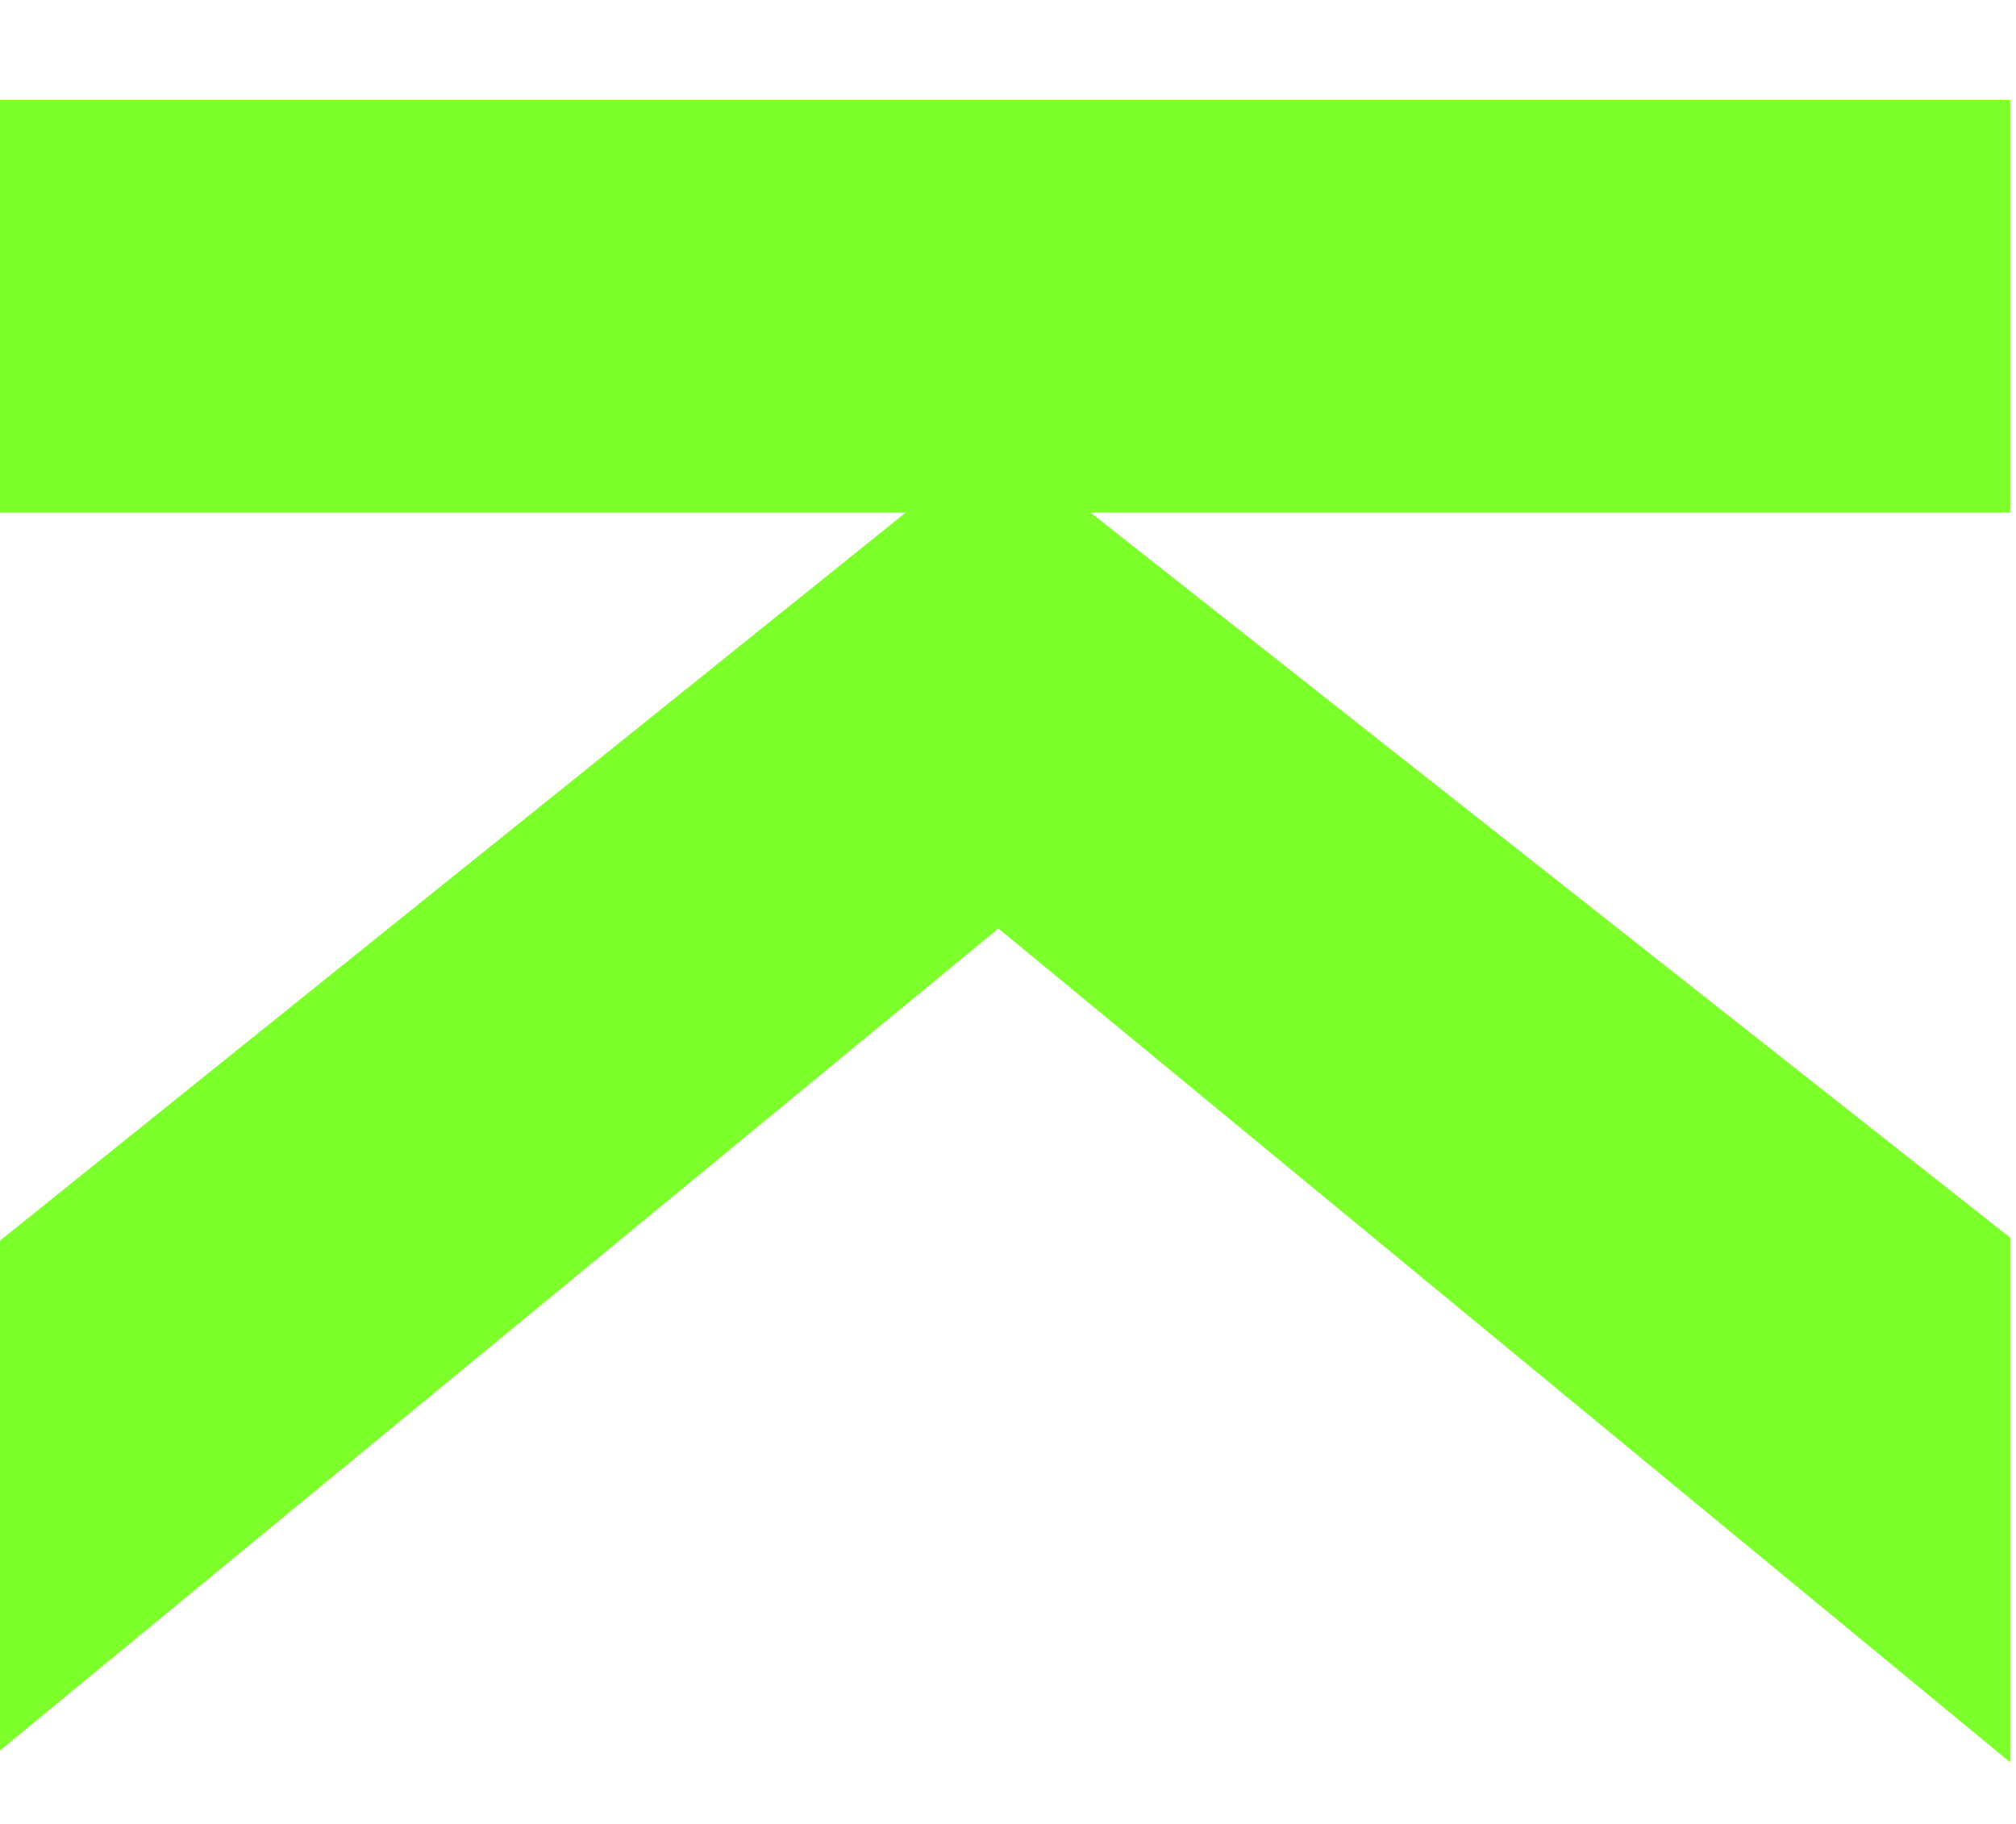
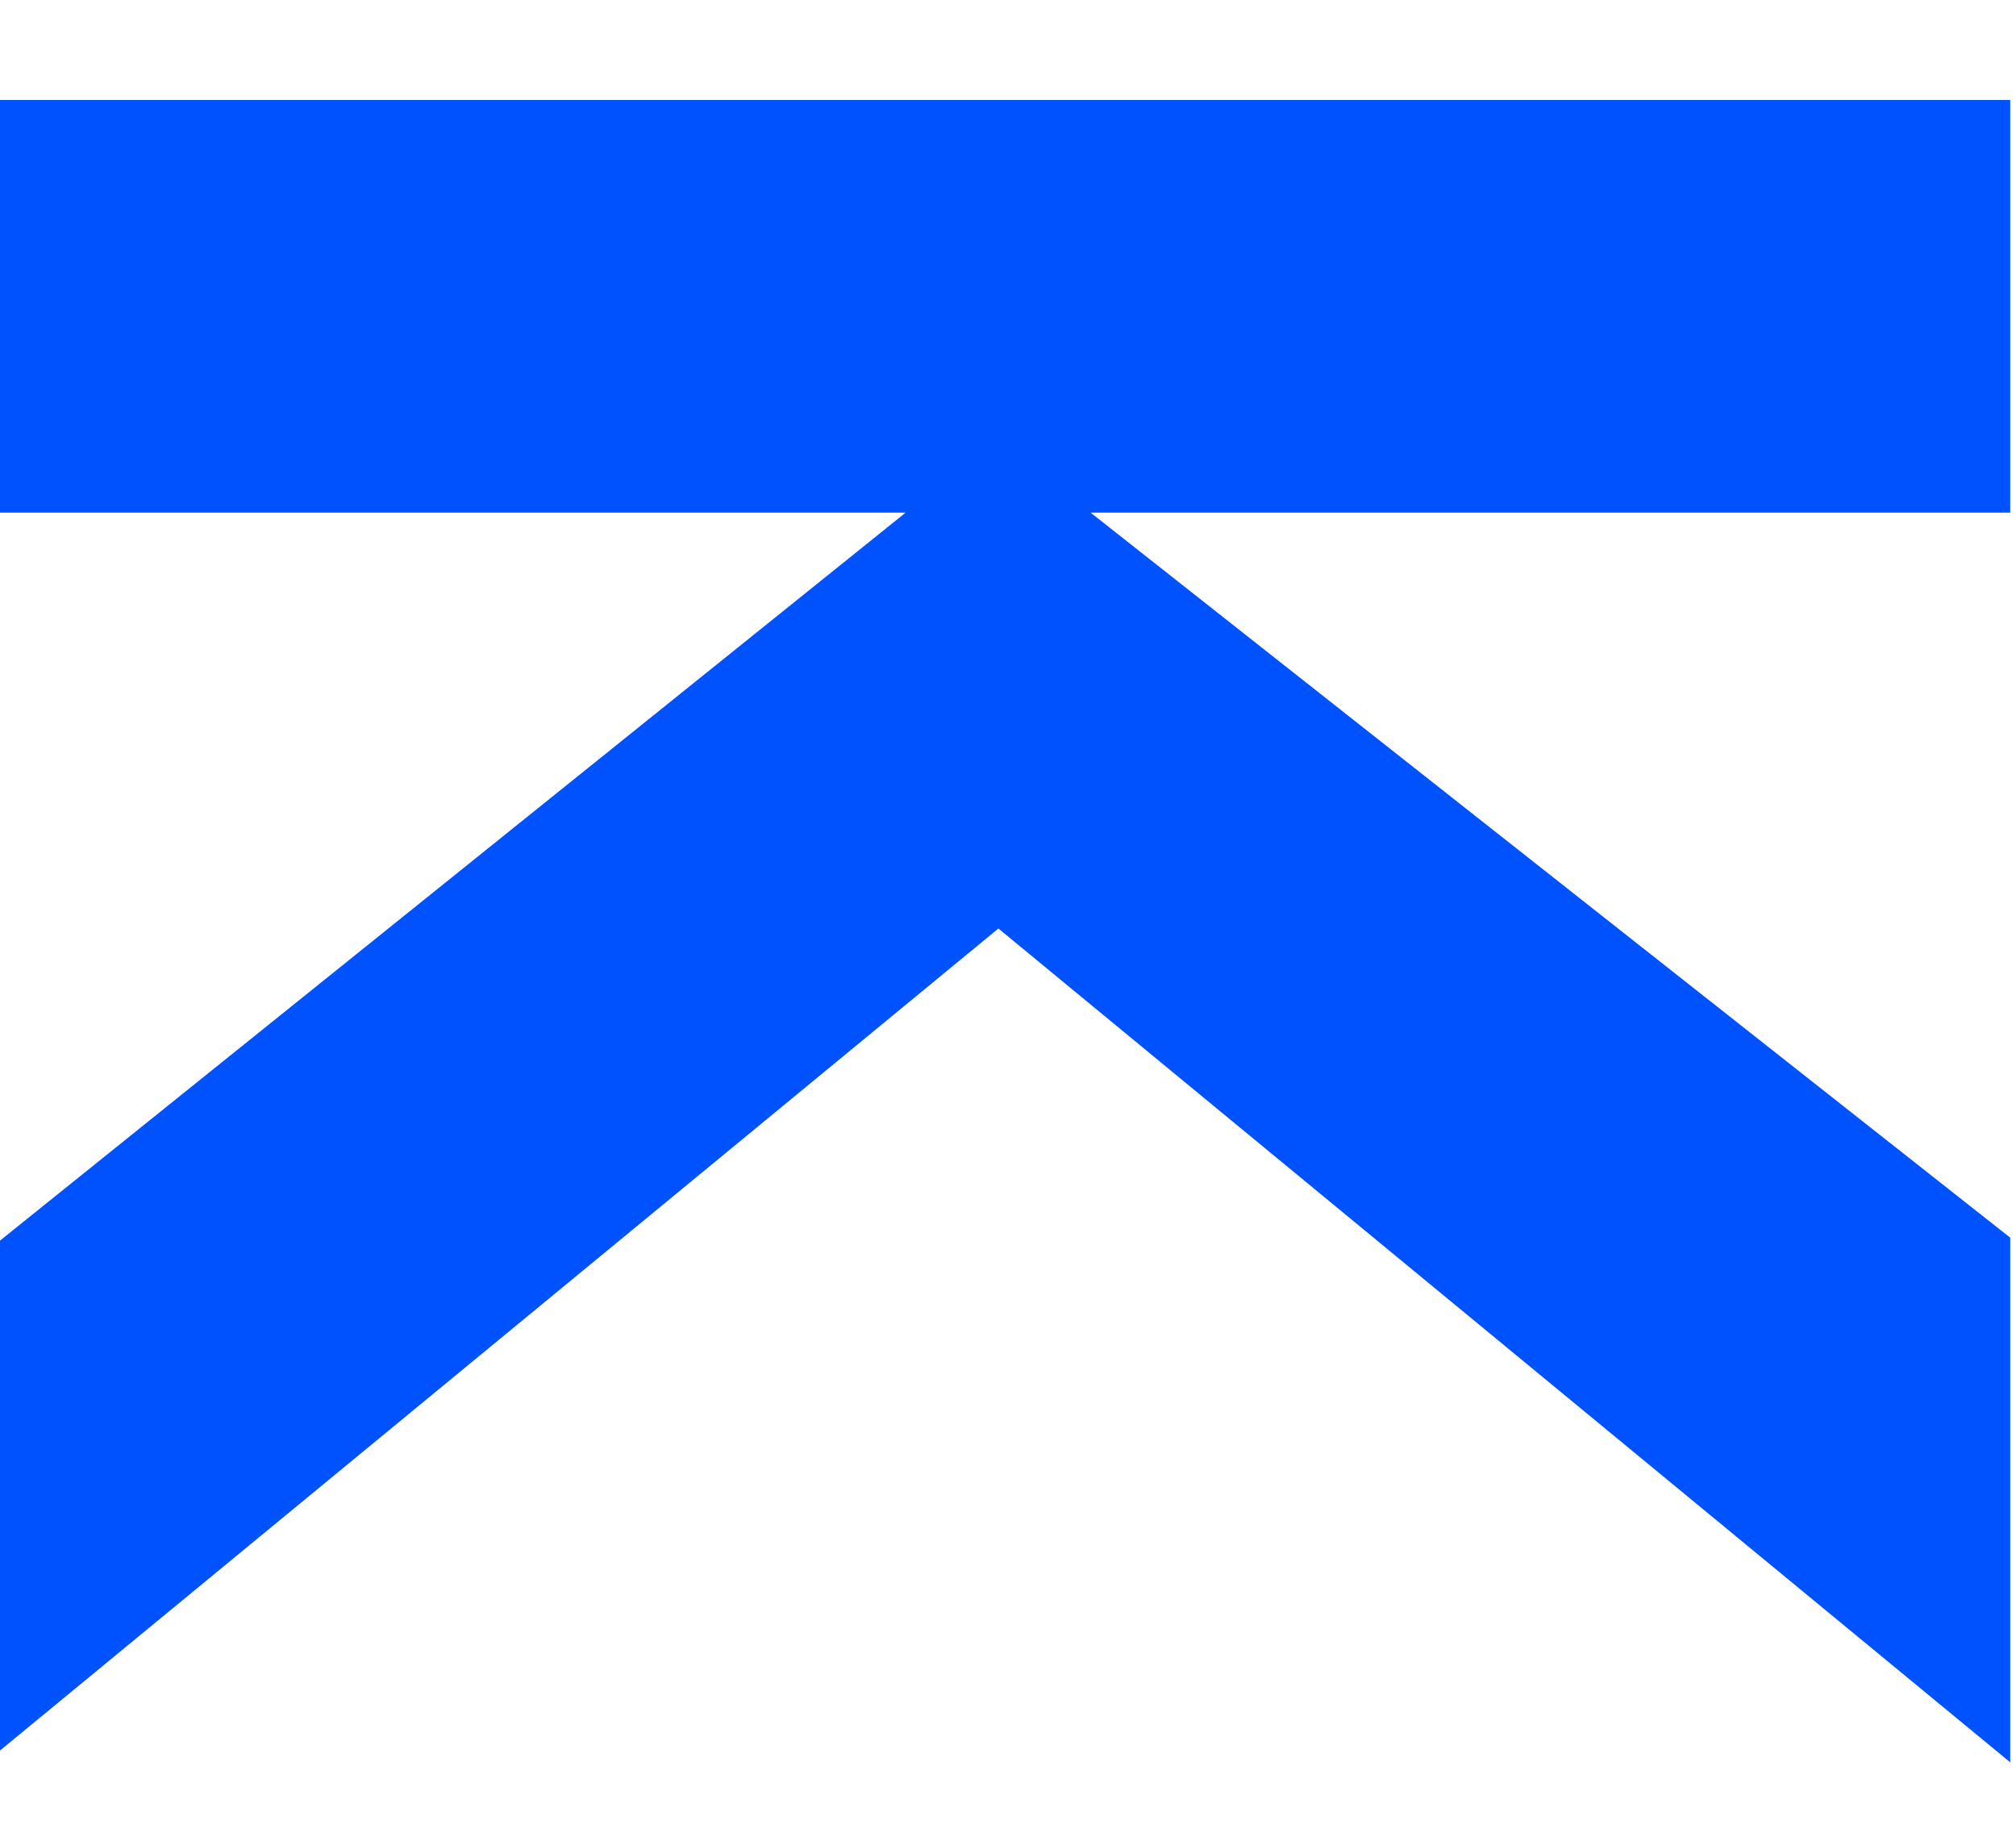
<svg xmlns="http://www.w3.org/2000/svg" width="105" height="95" viewBox="0 20 105 95" fill="none">
-   <path d="M-0.001 84.619L47.17 46.7L-0.001 46.7L-0.001 25.207L104.699 25.207L104.699 46.7L56.801 46.7L104.699 84.465L104.699 111.792L52 68.362L-0.001 111.178L-0.001 84.619Z" fill="#7CFF2B" />
+   <path d="M-0.001 84.619L47.17 46.7L-0.001 46.7L-0.001 25.207L104.699 25.207L104.699 46.7L56.801 46.7L104.699 84.465L104.699 111.792L52 68.362L-0.001 111.178L-0.001 84.619Z" fill="#0052FF" />
</svg>
